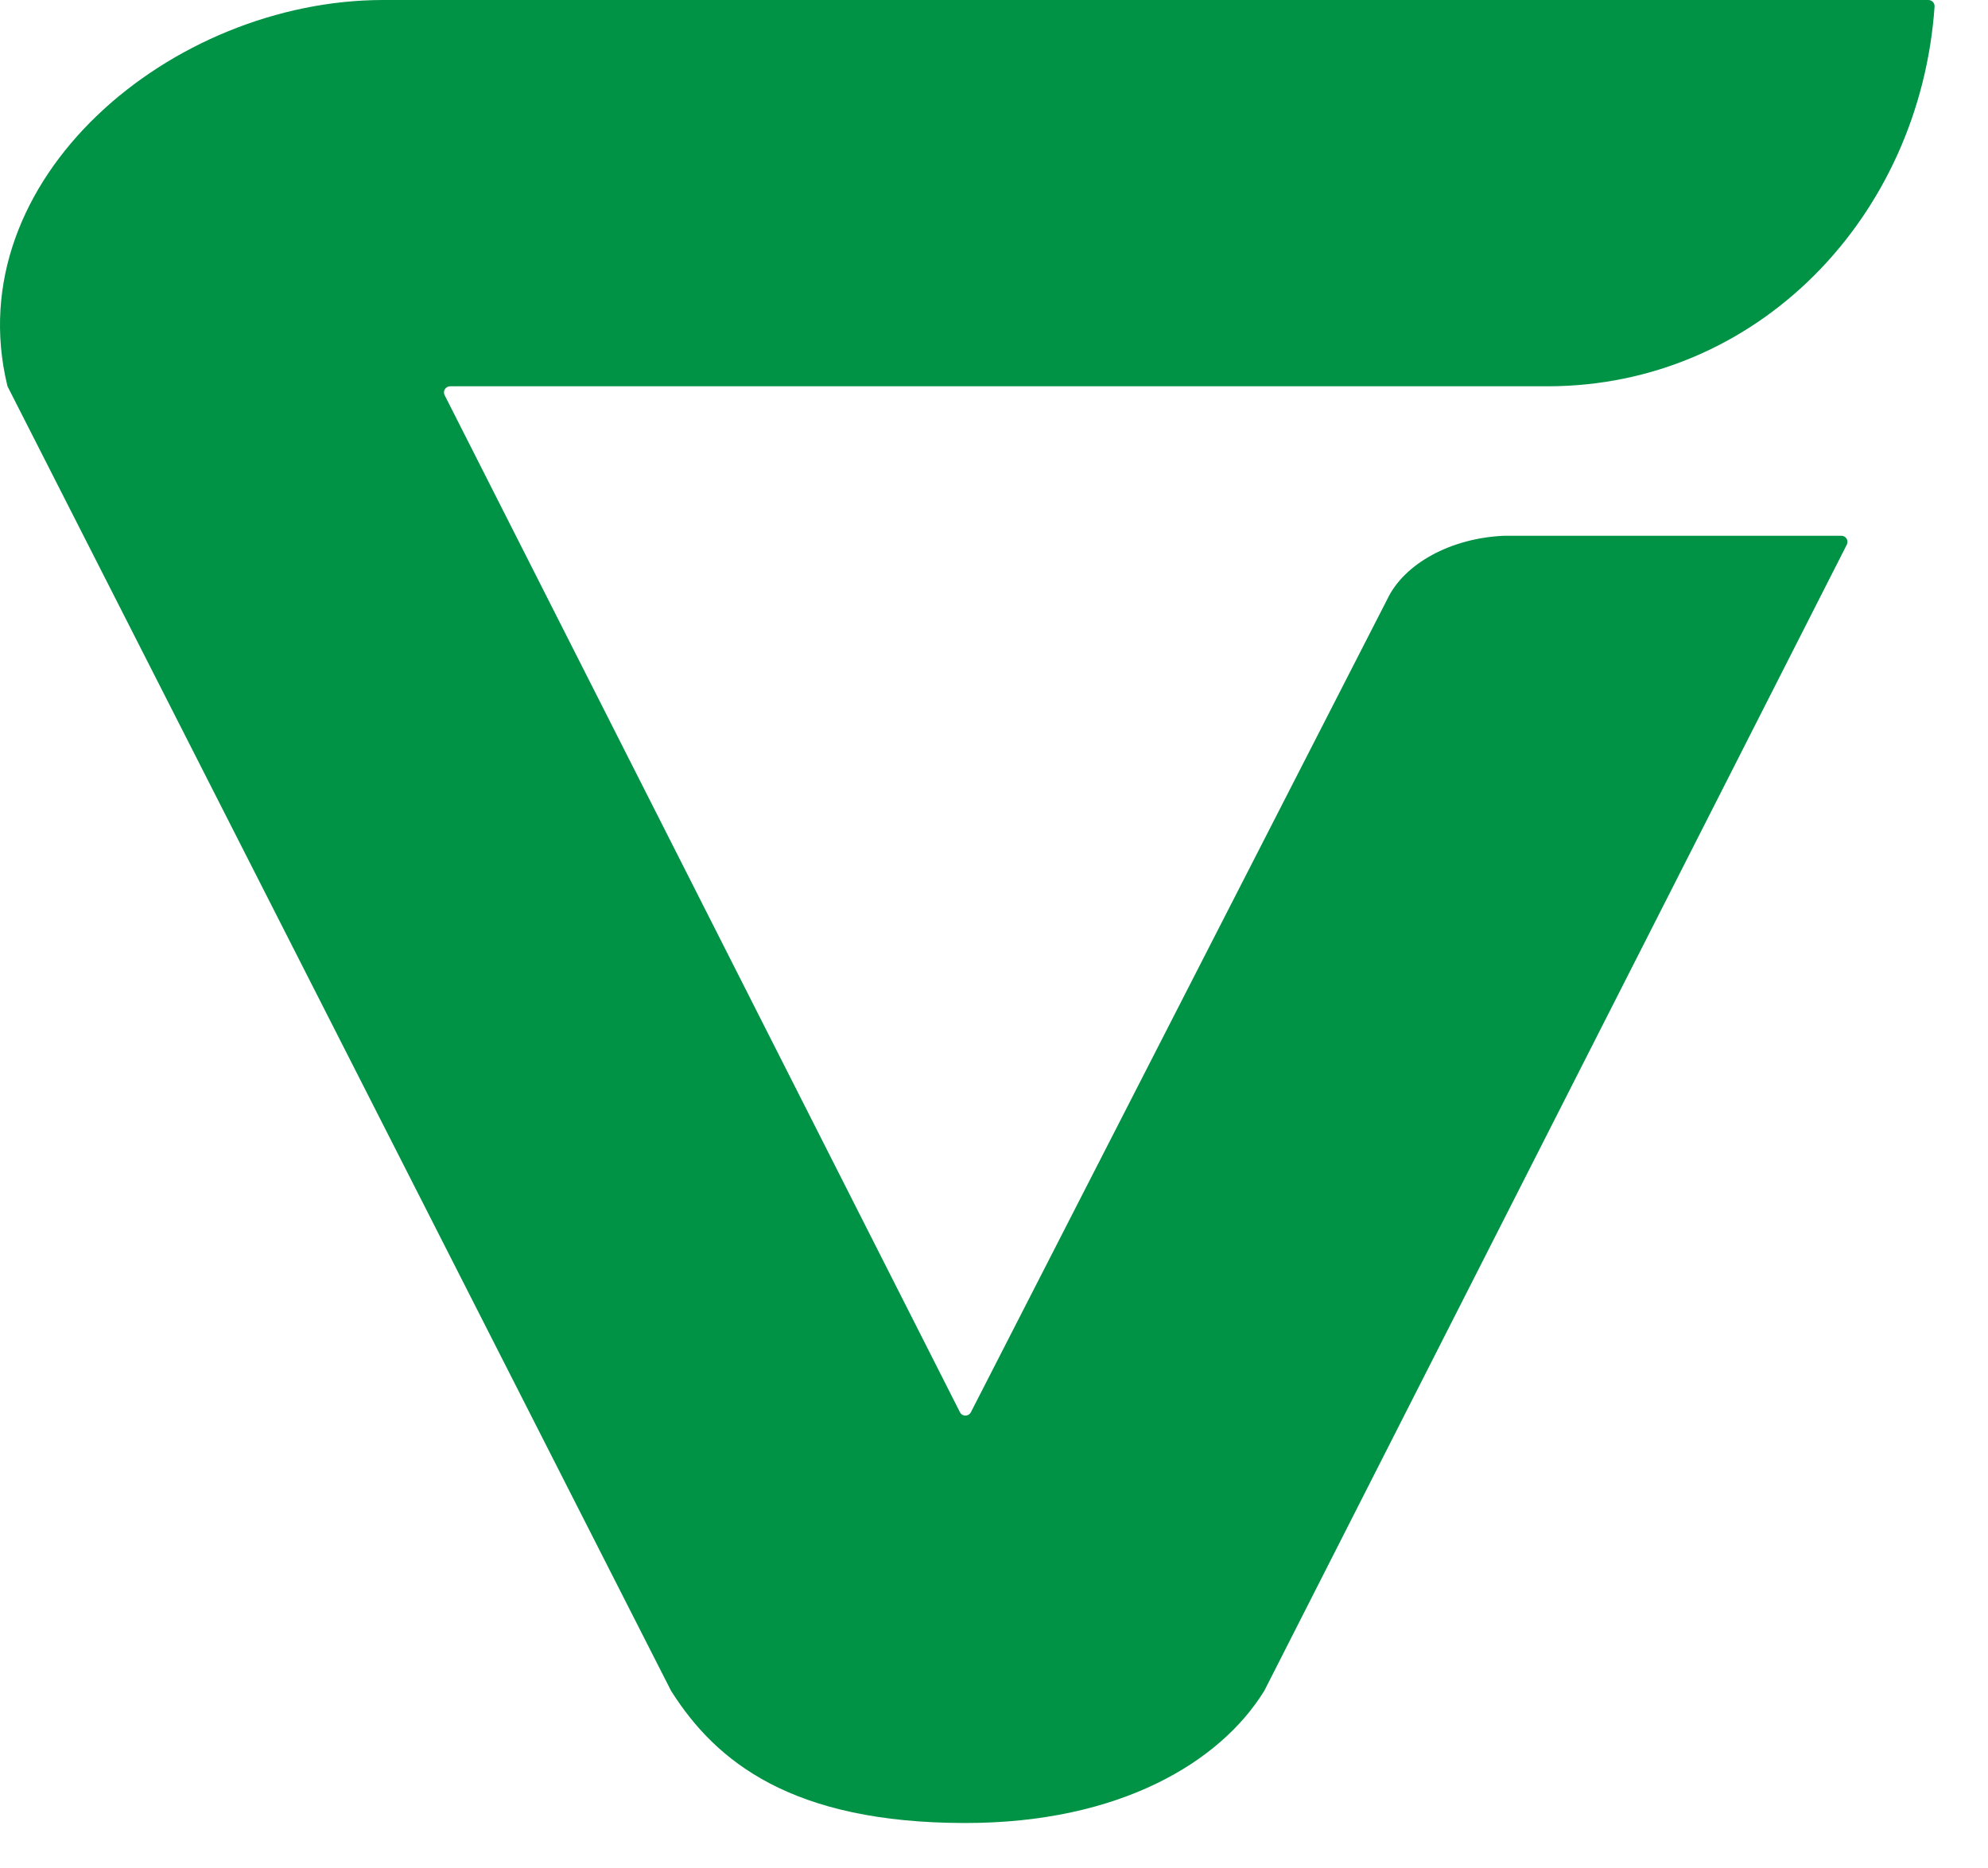
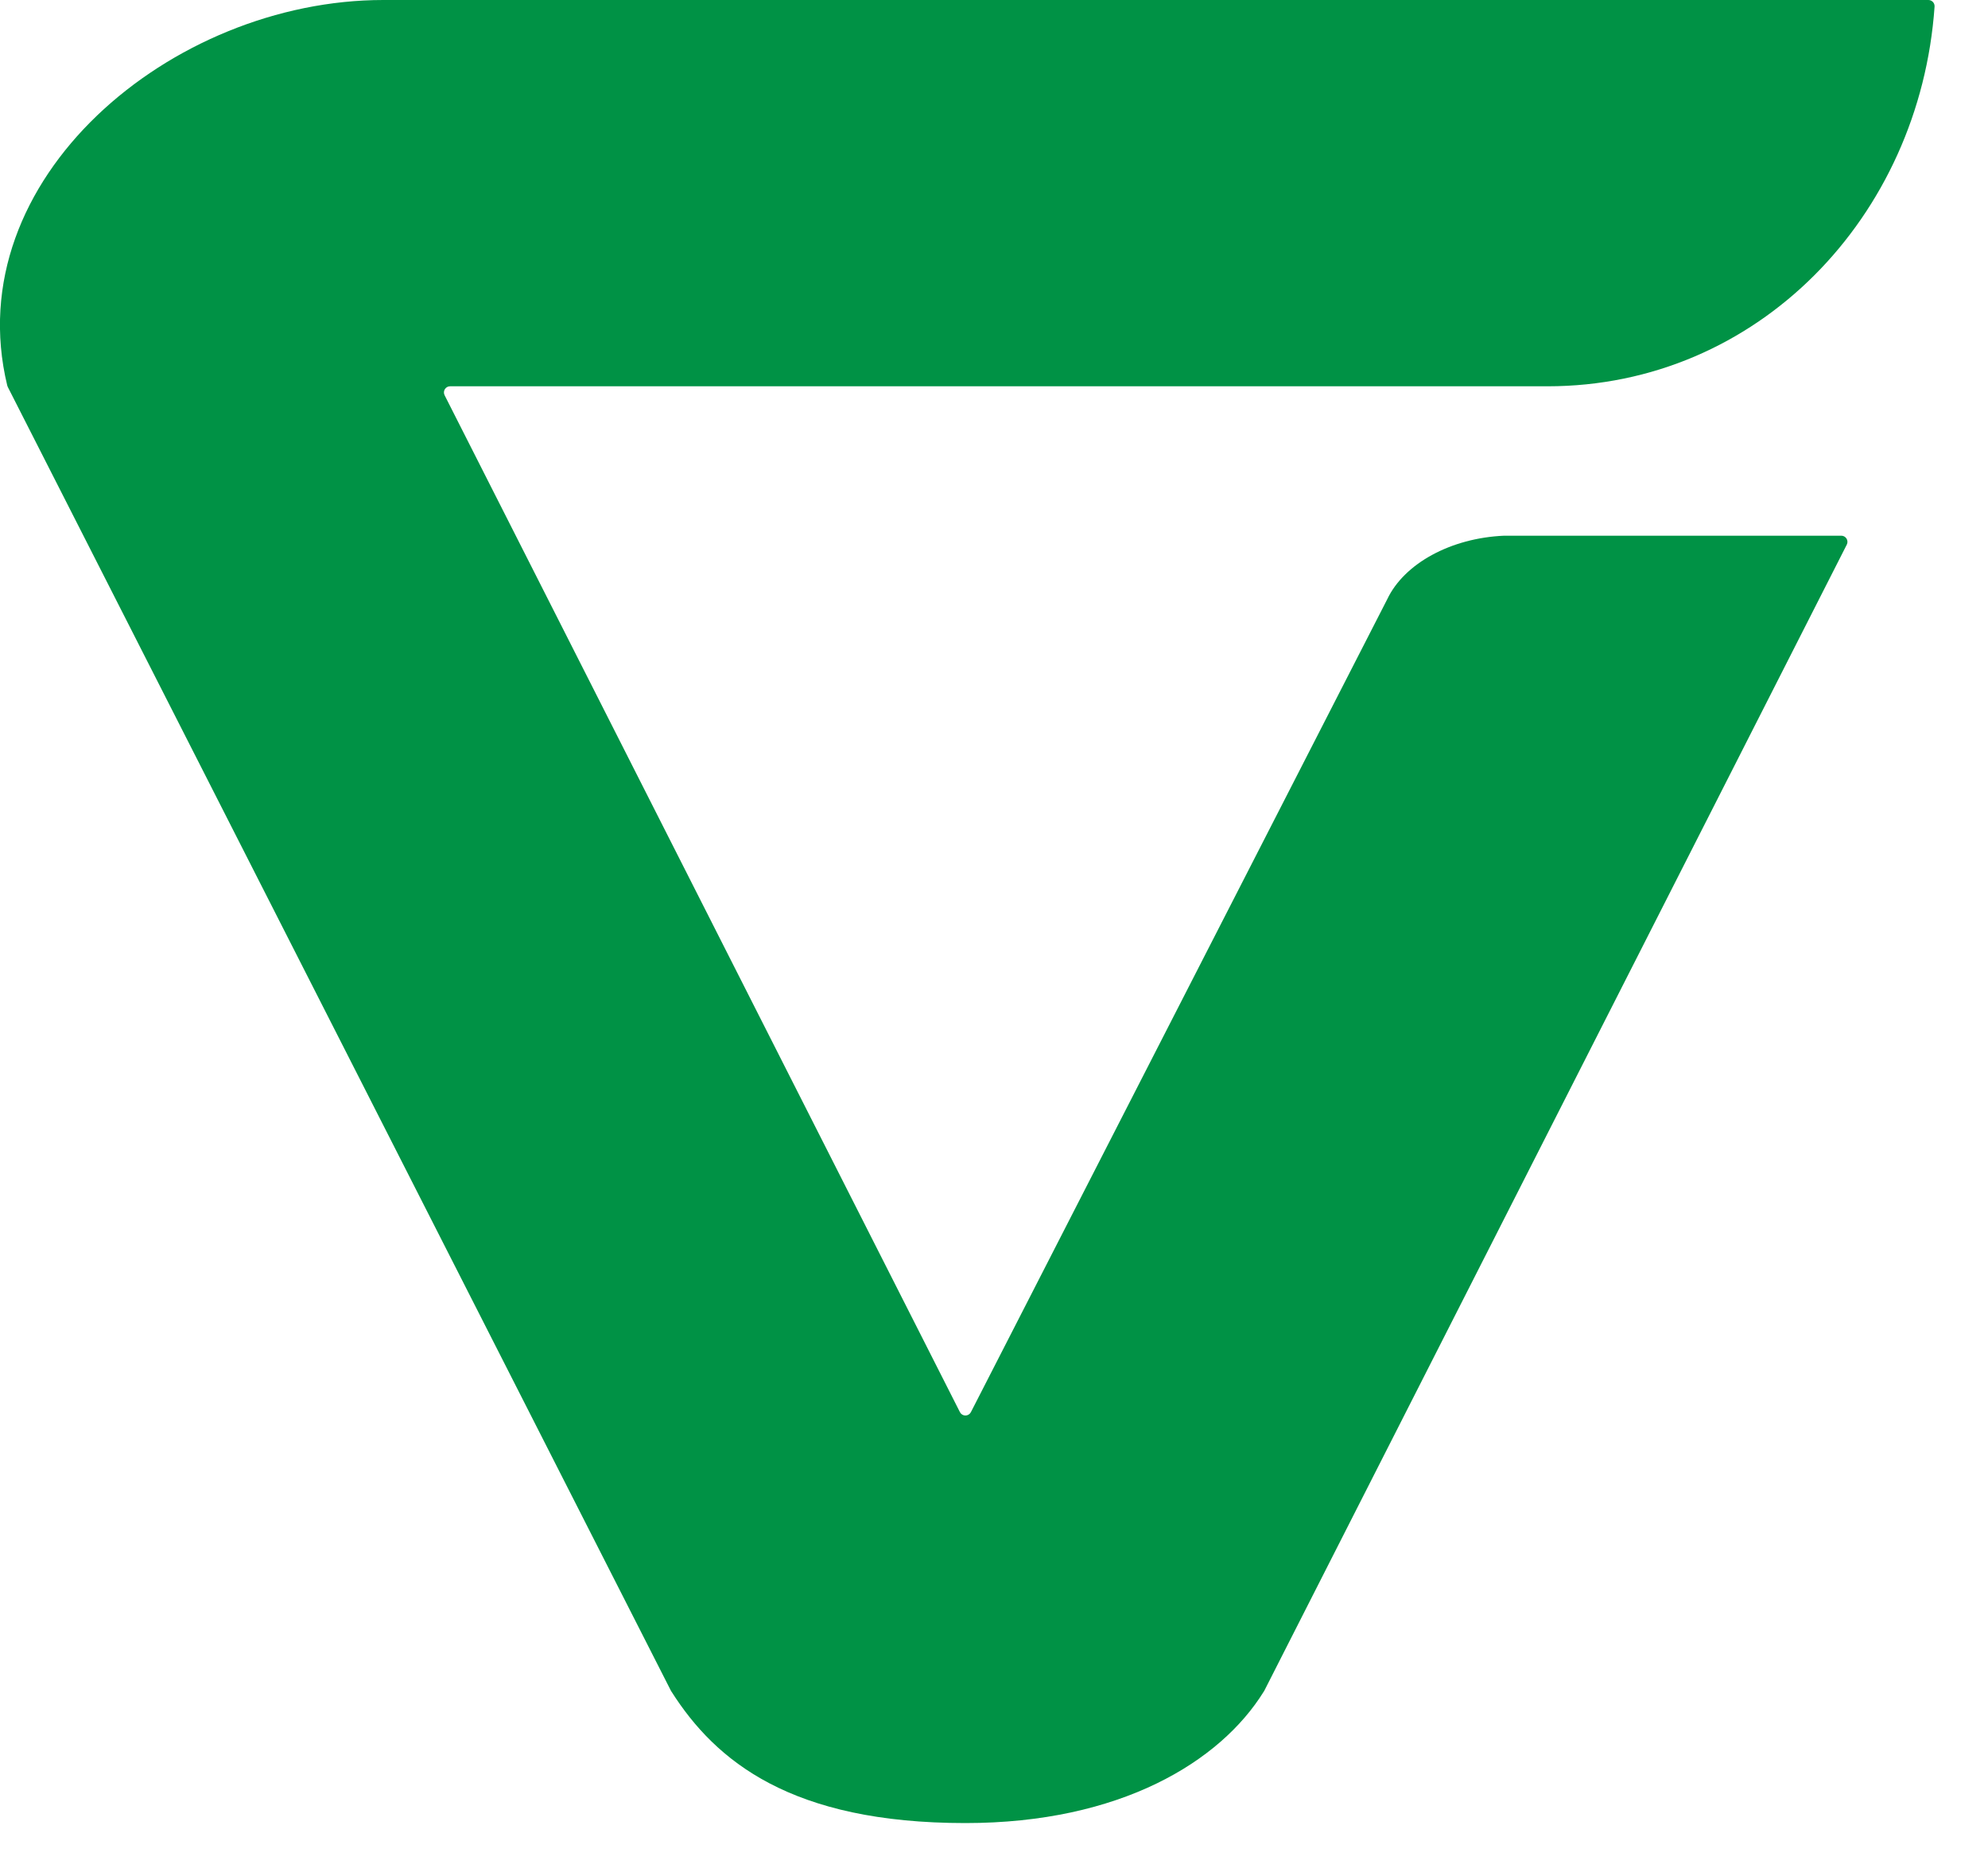
- <svg xmlns="http://www.w3.org/2000/svg" width="33" height="31" viewBox="0 0 33 31" fill="none">
-   <path d="M7.381 6.56C7.346 6.492 7.396 6.412 7.472 6.412H25.688C29.177 6.412 31.869 3.599 32.113 0.11C32.117 0.051 32.07 0 32.011 0H6.363C2.842 0 -0.705 2.98 0.121 6.398C0.124 6.407 0.126 6.416 0.13 6.423L11.141 28.069C11.143 28.073 11.145 28.076 11.148 28.079C11.883 29.235 13.136 30.26 16.026 30.26C18.595 30.26 20.255 29.243 20.978 28.079C20.981 28.075 20.982 28.073 20.985 28.069L30.656 9.041C30.691 8.973 30.642 8.893 30.565 8.893H24.97C24.08 8.931 23.308 9.357 23.028 9.947L16.116 23.442C16.078 23.516 15.972 23.516 15.935 23.442L7.381 6.56Z" fill="#009245" />
+ <svg xmlns="http://www.w3.org/2000/svg" width="33" height="31" fill="none">
+   <path d="M7.38 6.56a.102.102 0 01.092-.148h18.216c3.489 0 6.181-2.813 6.425-6.302a.103.103 0 00-.102-.11H6.363C2.842 0-.705 2.98.12 6.398a.145.145 0 00.009.025L11.14 28.07a.028.028 0 00.007.01c.735 1.156 1.989 2.181 4.878 2.181 2.569 0 4.23-1.017 4.952-2.181l.007-.01 9.672-19.03a.102.102 0 00-.091-.148H24.97c-.89.038-1.662.464-1.942 1.054l-6.912 13.495a.102.102 0 01-.181 0L7.38 6.56z" fill="#009245" />
</svg>
